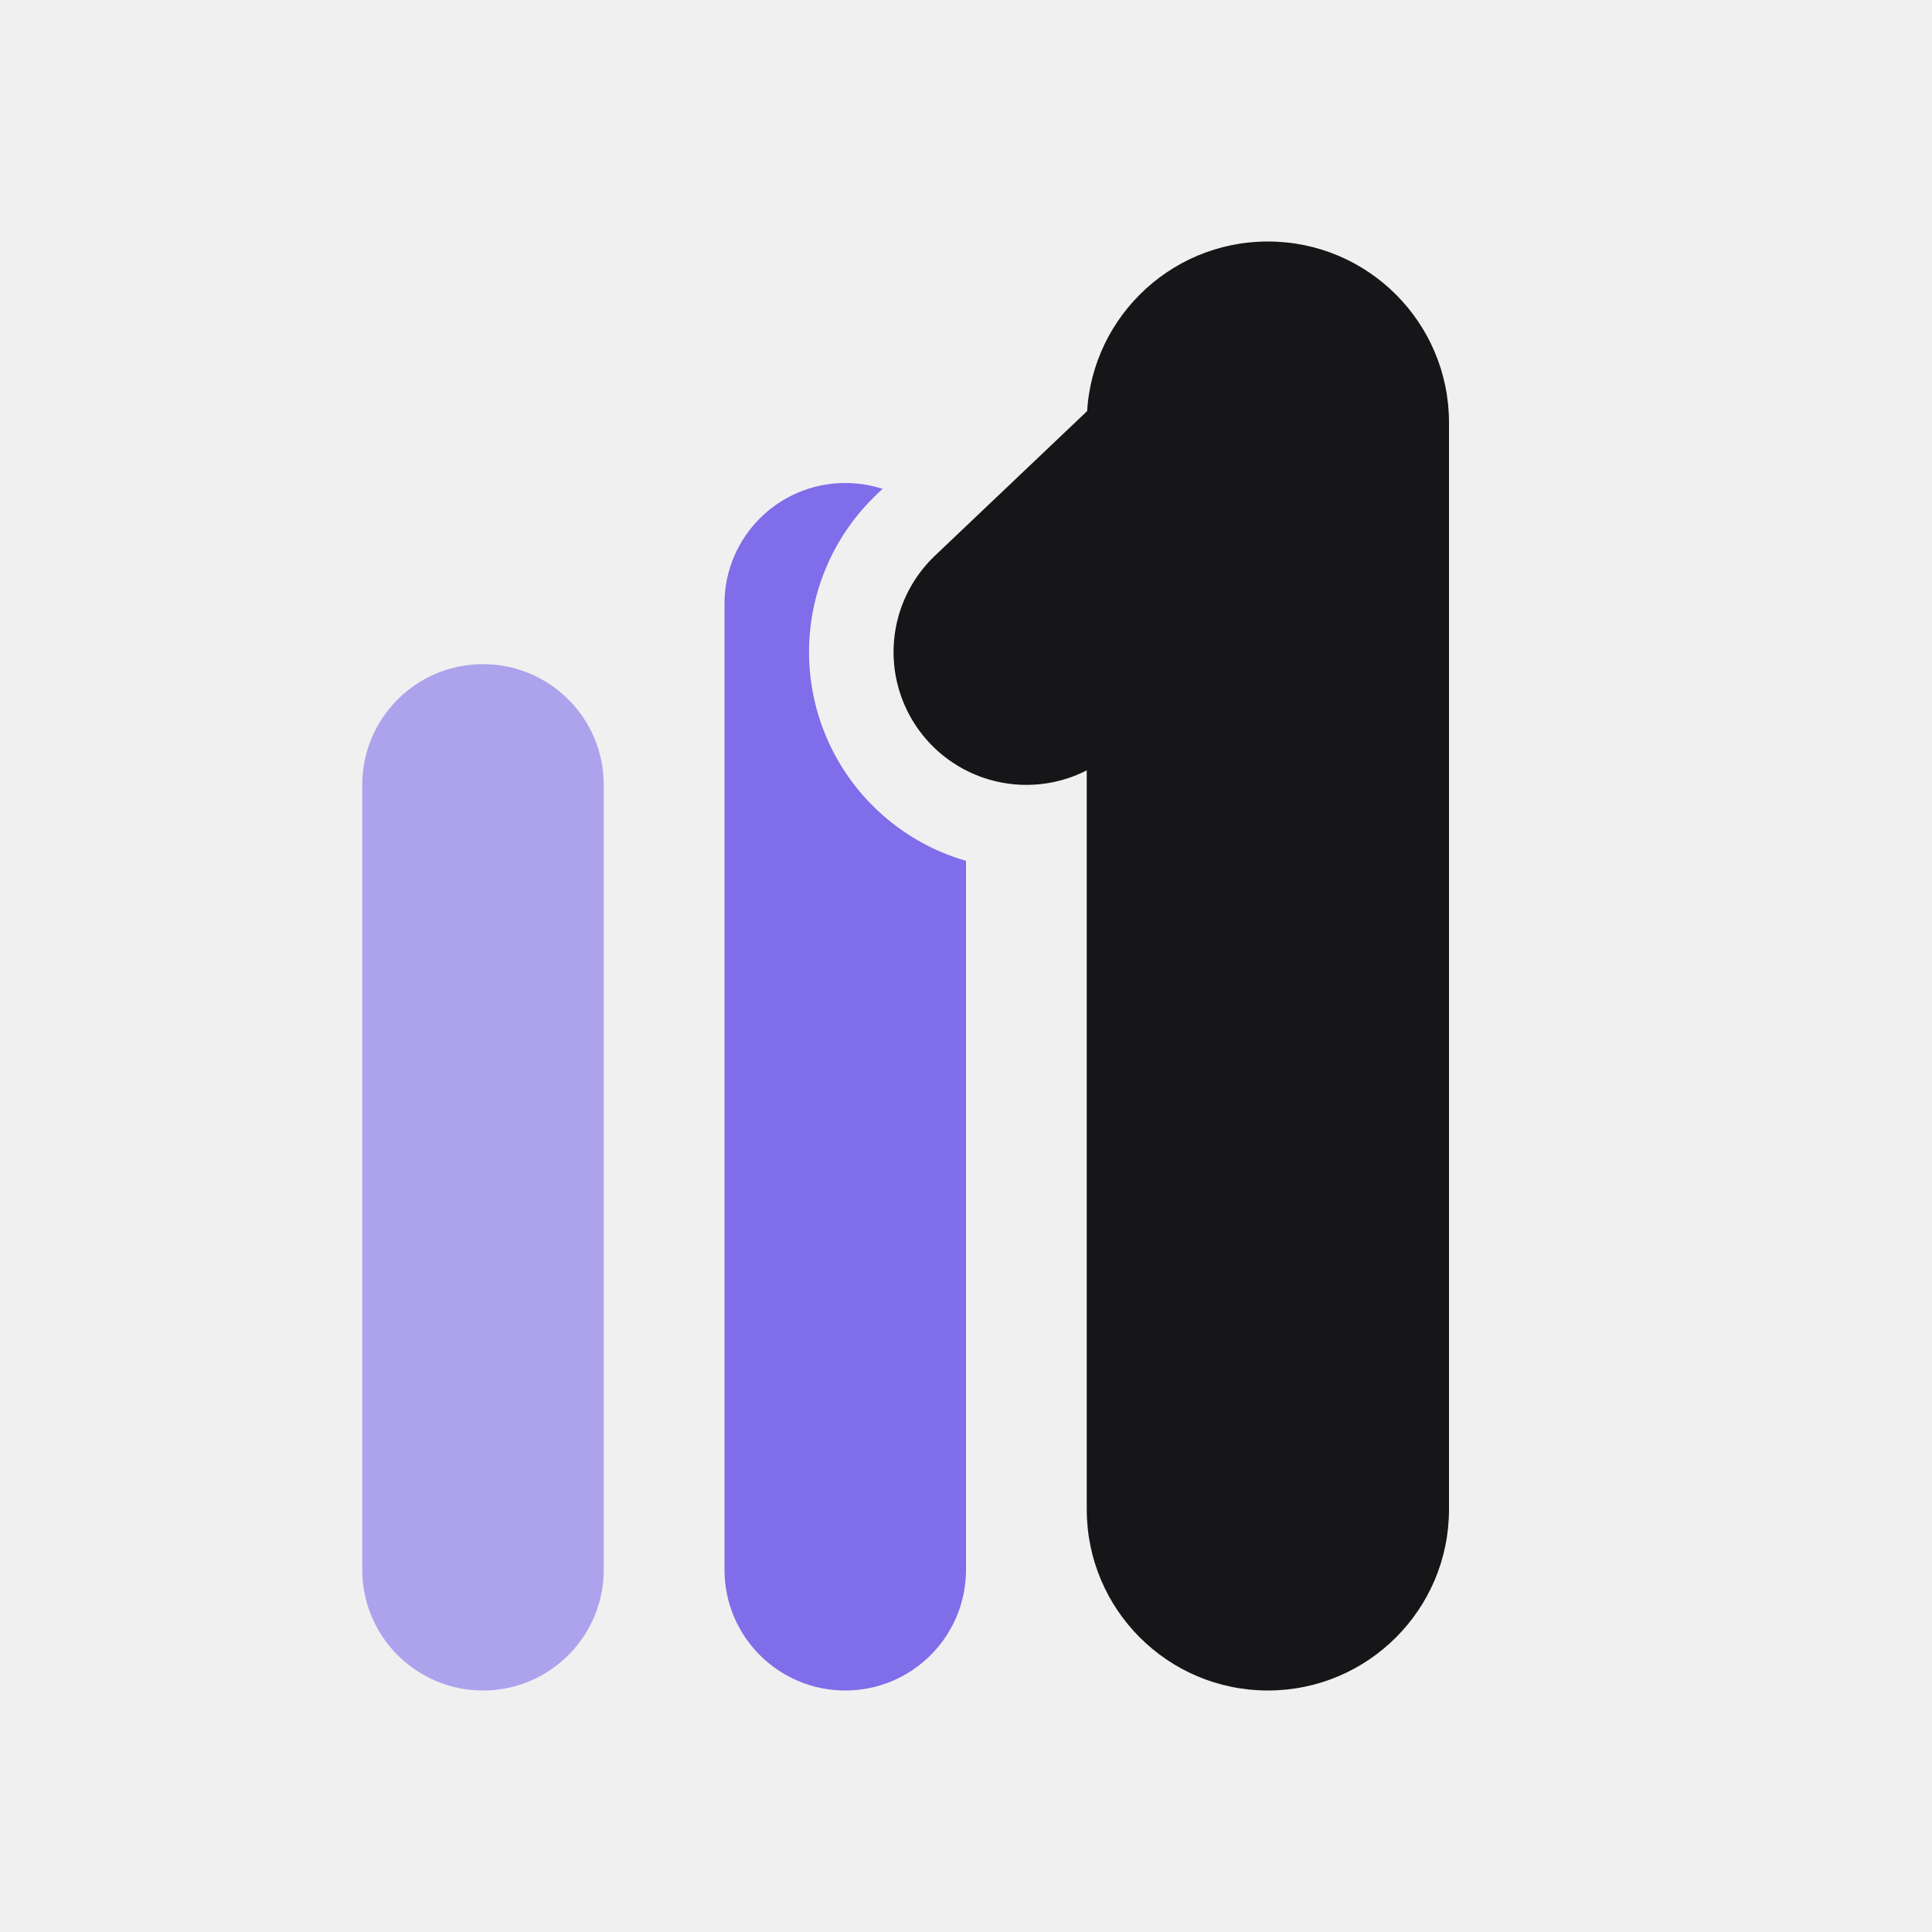
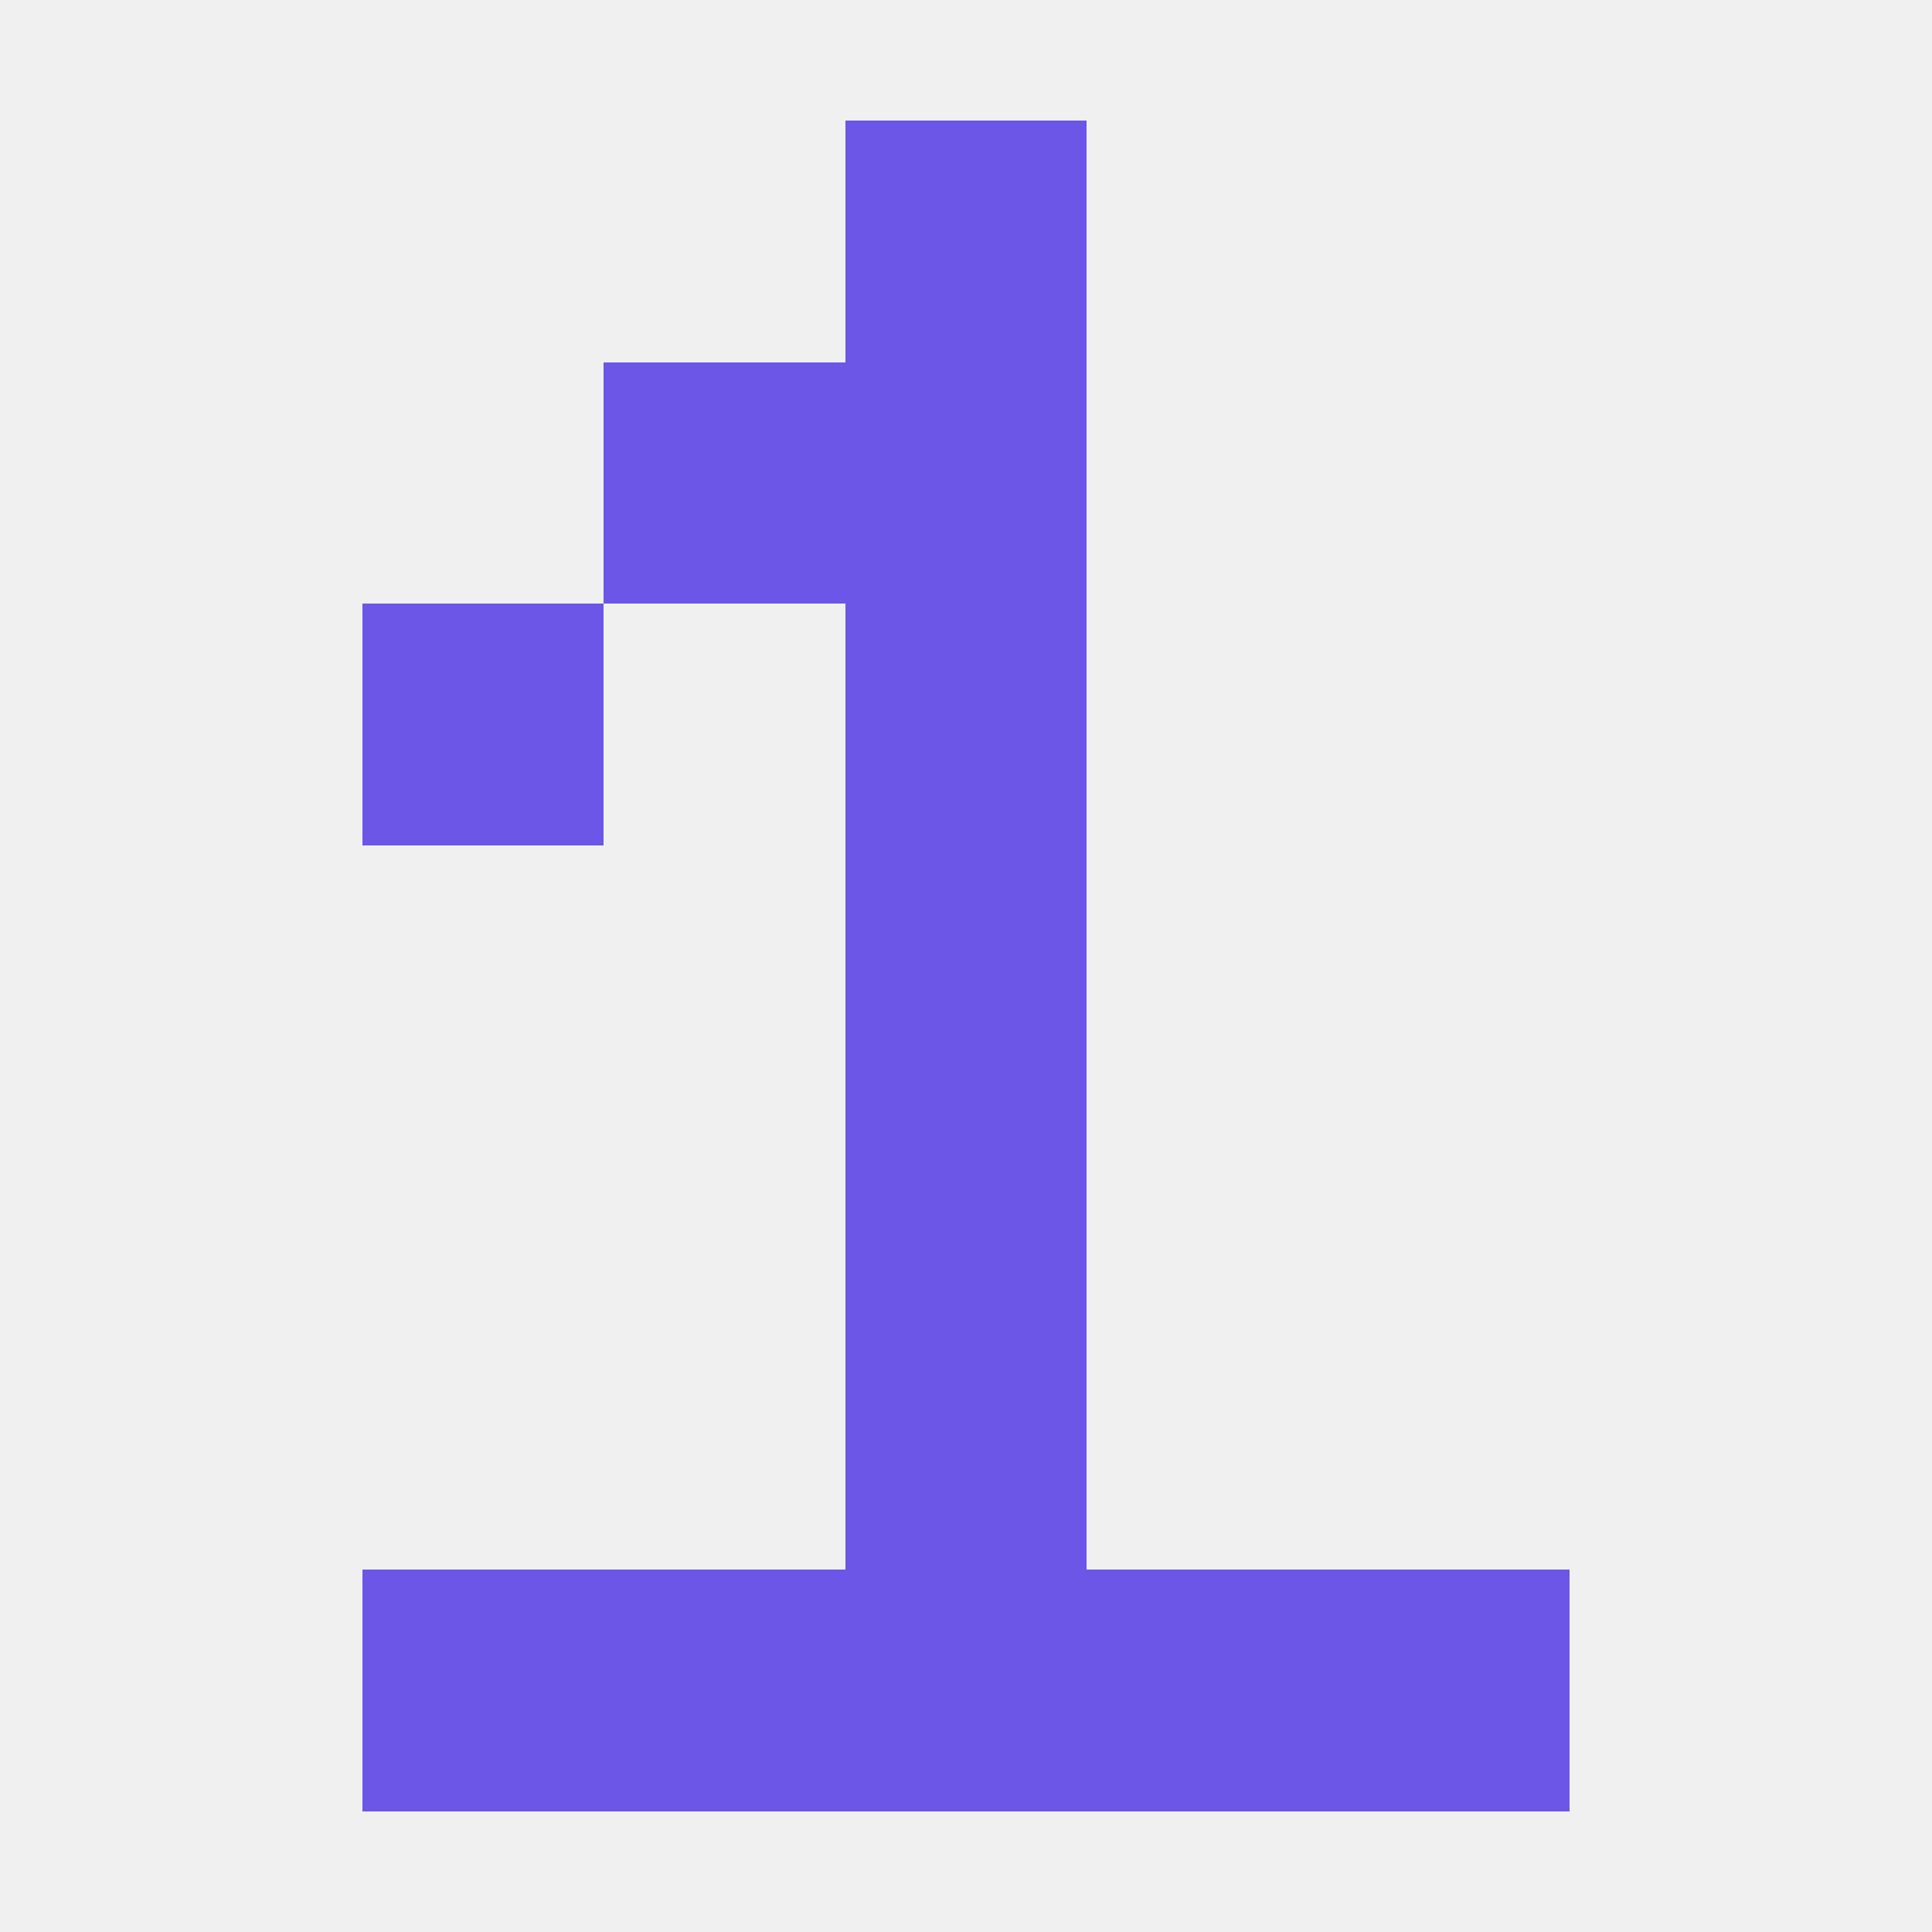
- <svg xmlns="http://www.w3.org/2000/svg" viewBox="0 0 16 16">
-   <style>.f{fill:#161618}.f.s{fill:none;stroke:#161618}.m{fill:#6b56e8}@media (prefers-color-scheme: dark){.f{fill:#ededef}.f.s{fill:none;stroke:#ededef}.m{fill:#b6a8ff}}</style>
-   <mask id="cut" maskUnits="userSpaceOnUse" x="0" y="0" width="16" height="16">
-     <rect width="16" height="16" fill="#fff" />
-     <path d="M10.5 3.5 8.5 5.4" stroke="#000" stroke-width="3.6" stroke-linecap="round" />
-   </mask>
-   <g mask="url(#cut)">
-     <rect class="m" x="3" y="5.5" width="2" height="8.5" rx="1" fill-opacity="0.5" />
-     <rect class="m" x="6" y="4" width="2" height="10" rx="1" fill-opacity="0.85" />
-   </g>
-   <rect class="f" x="9" y="2" width="3" height="12" rx="1.5" />
-   <path class="f s" d="M10.5 3.5 8.5 5.4" stroke-width="2.2" stroke-linecap="round" />
+ <svg xmlns="http://www.w3.org/2000/svg" viewBox="0 0 16 16" shape-rendering="crispEdges">
+   <style>rect{fill:#6b56e8}@media (prefers-color-scheme: dark){rect{fill:#b6a8ff}}</style>
+   <rect x="7" y="1" width="2" height="2" />
+   <rect x="5" y="3" width="2" height="2" />
+   <rect x="7" y="3" width="2" height="2" />
+   <rect x="3" y="5" width="2" height="2" />
+   <rect x="7" y="5" width="2" height="2" />
+   <rect x="7" y="7" width="2" height="2" />
+   <rect x="7" y="9" width="2" height="2" />
+   <rect x="7" y="11" width="2" height="2" />
+   <rect x="3" y="13" width="2" height="2" />
+   <rect x="5" y="13" width="2" height="2" />
+   <rect x="7" y="13" width="2" height="2" />
+   <rect x="9" y="13" width="2" height="2" />
+   <rect x="11" y="13" width="2" height="2" />
</svg>
